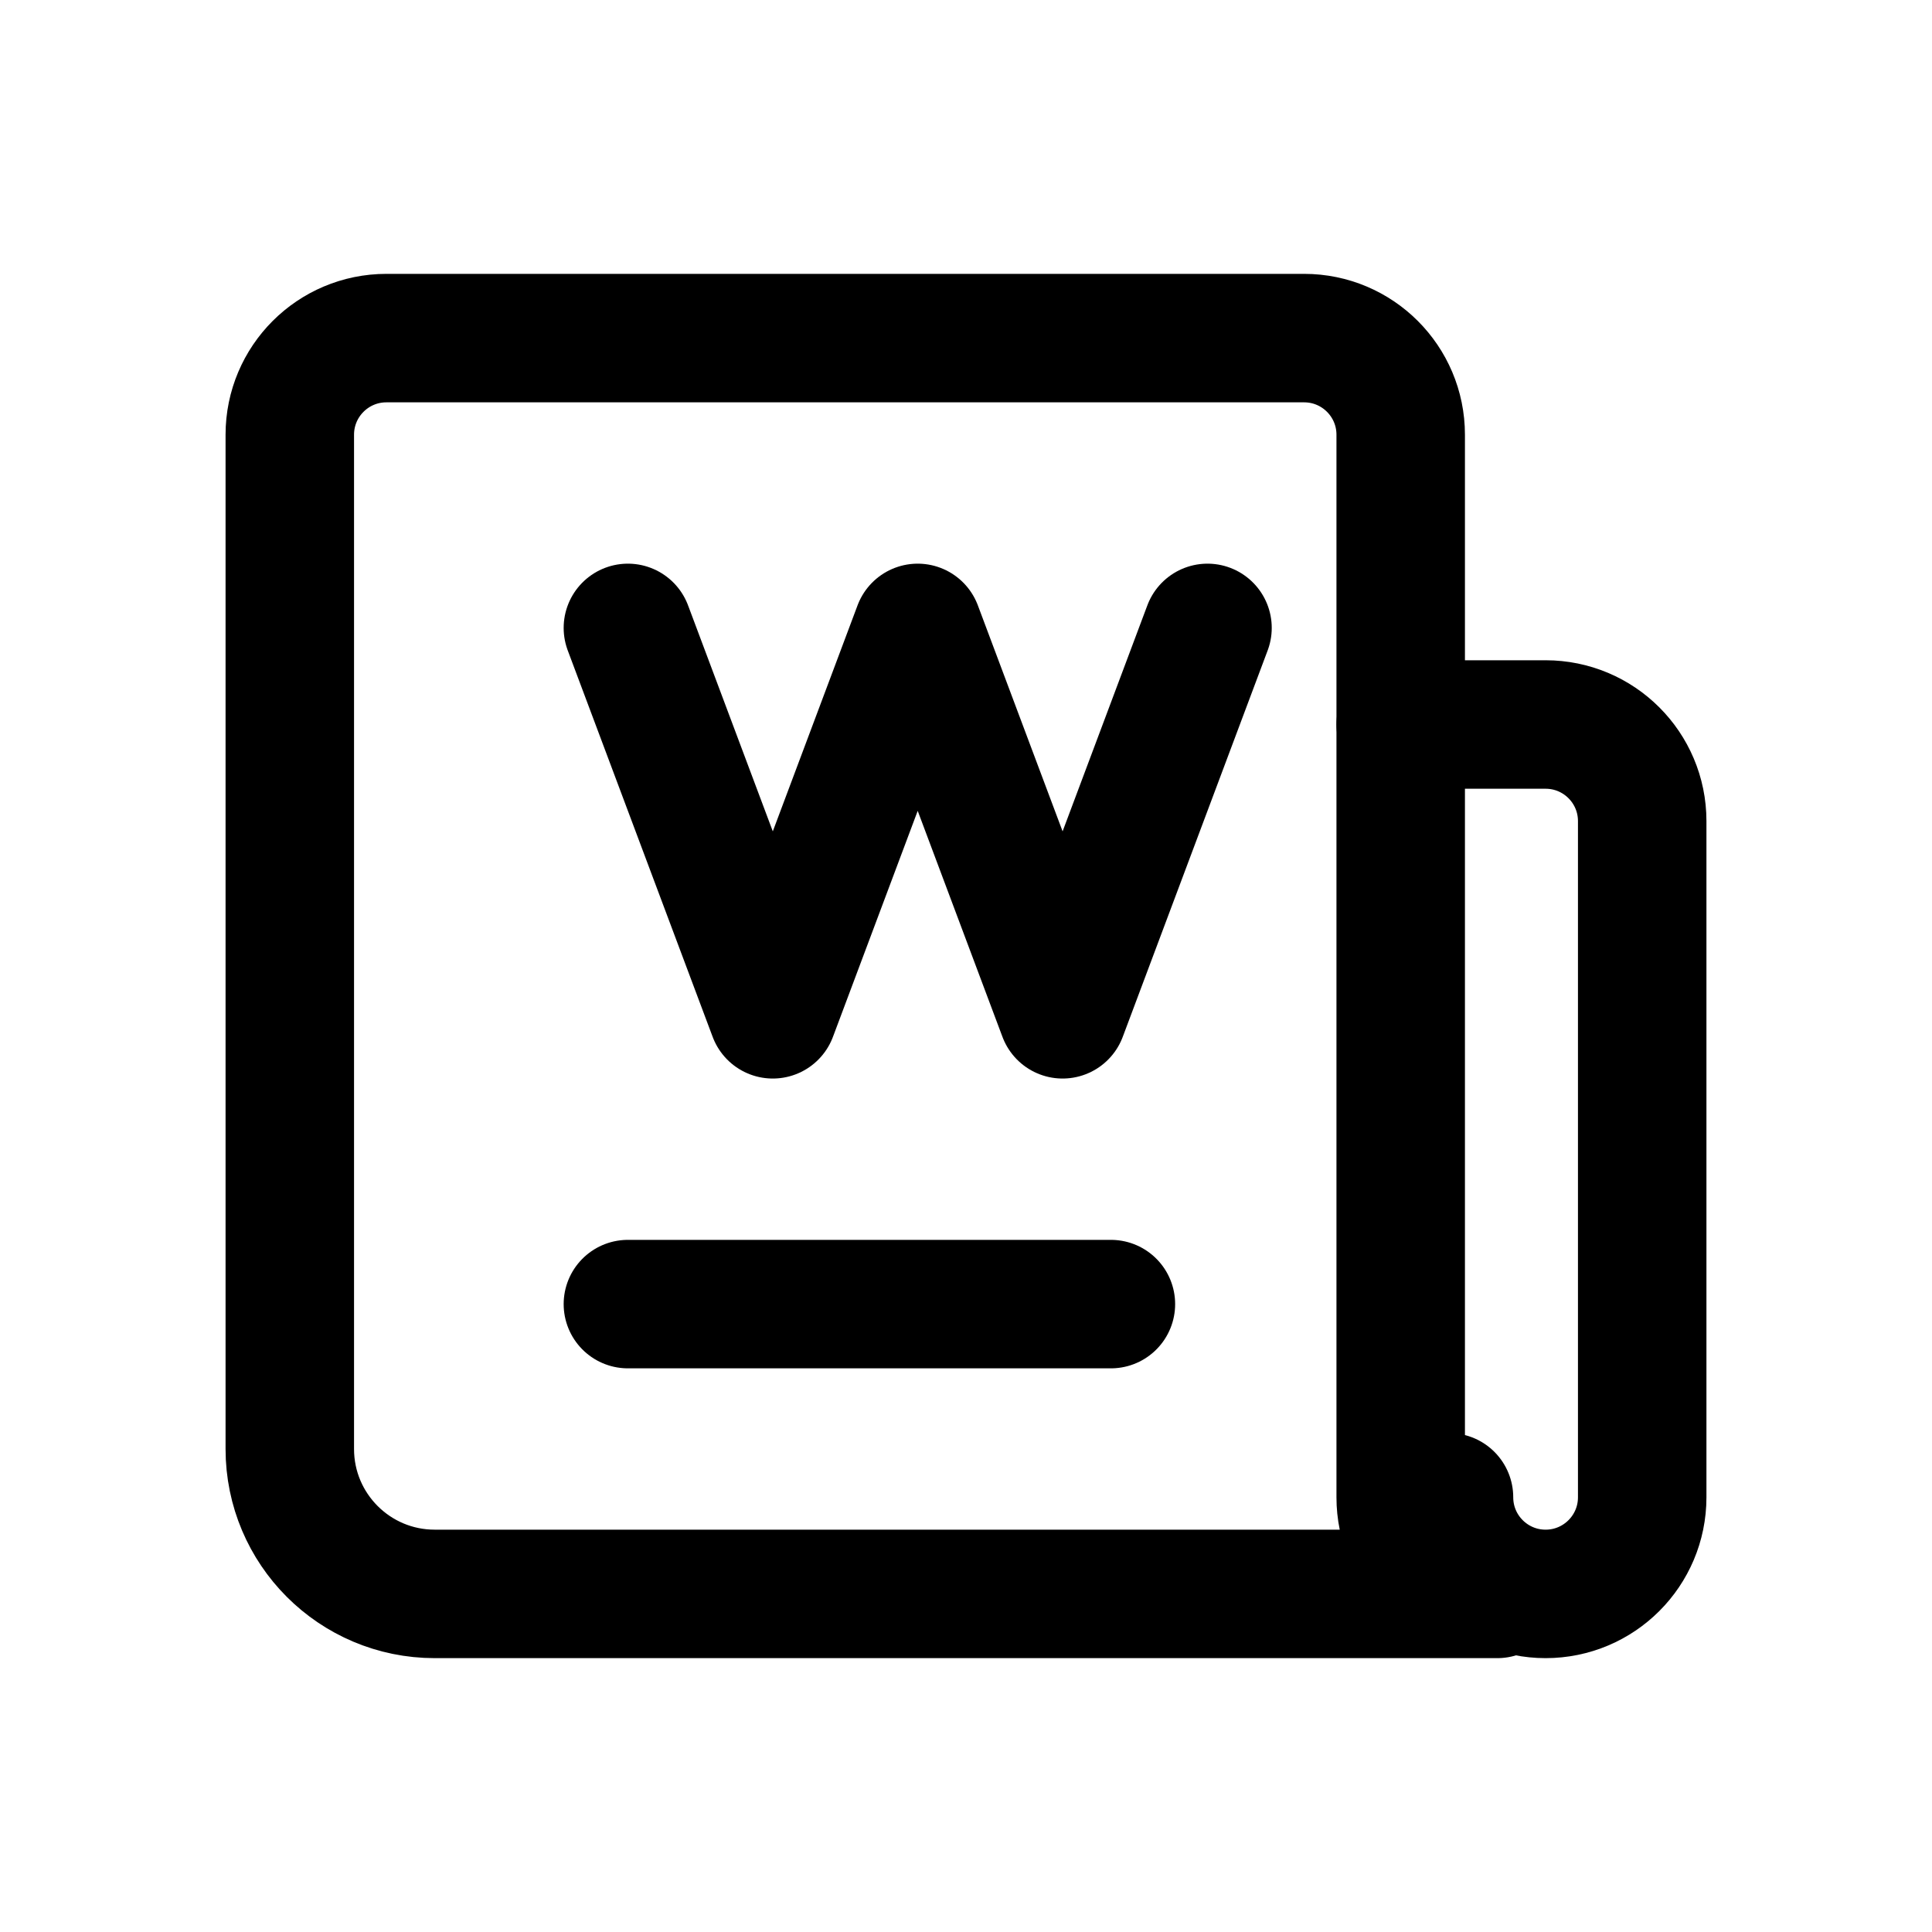
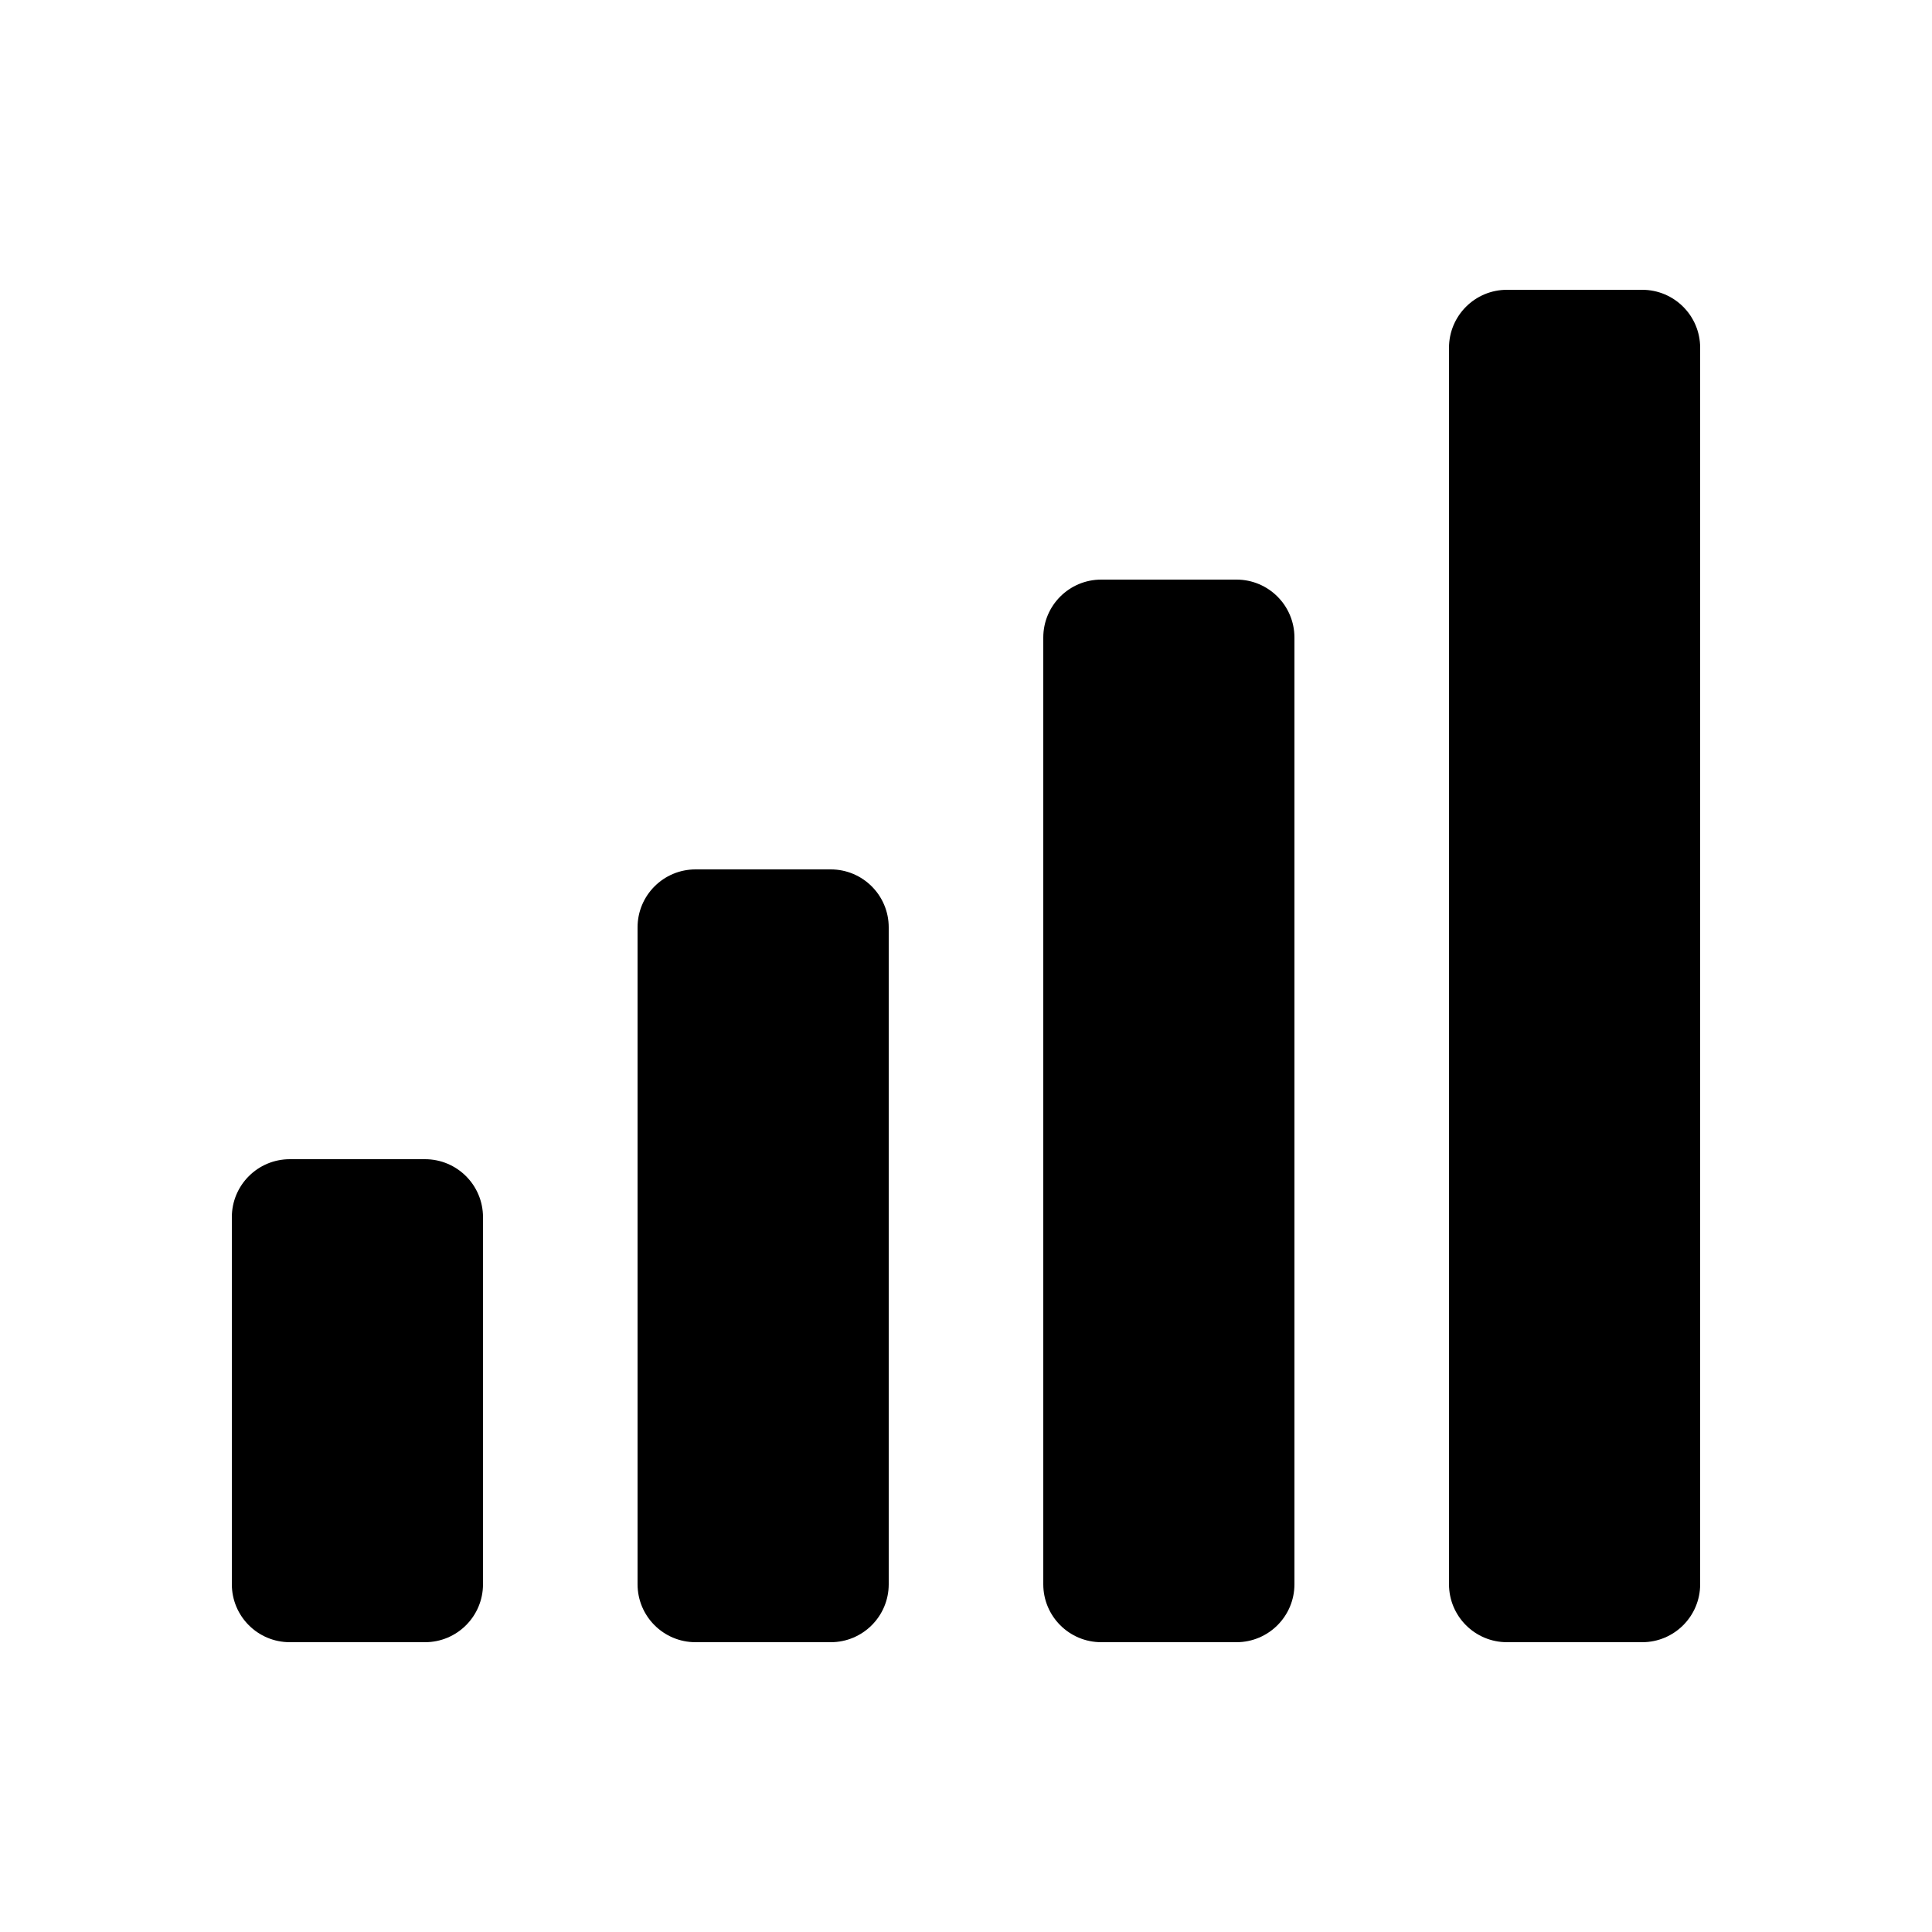
- <svg xmlns="http://www.w3.org/2000/svg" width="20" height="20" viewBox="0 0 20 20" fill="none" stroke="currentColor" stroke-width="1.33" stroke-linecap="round" stroke-linejoin="round">
-   <path d="M4.5 3.5h9a1 1 0 0 1 1 1v11a1 1 0 0 0 1 1h-11a1.5 1.5 0 0 1-1.5-1.5v-10.5a1 1 0 0 1 1-1Z" />
-   <path d="M14.5 7.5h1.5a1 1 0 0 1 1 1v7a1 1 0 0 1-2 0" />
-   <path d="M6.5 6.5l1.5 4 1.5-4 1.5 4 1.5-4" />
-   <path d="M6.5 13.5h5" />
+ <svg xmlns="http://www.w3.org/2000/svg" width="20" height="20" viewBox="0 0 20 20" fill="currentColor">
+   <rect x="2.4" y="12" width="2.6" height="5" rx="0.6" />
+   <rect x="6.6" y="9" width="2.6" height="8" rx="0.6" />
+   <rect x="10.8" y="6" width="2.6" height="11" rx="0.6" />
+   <rect x="15.0" y="3" width="2.6" height="14" rx="0.6" />
</svg>
